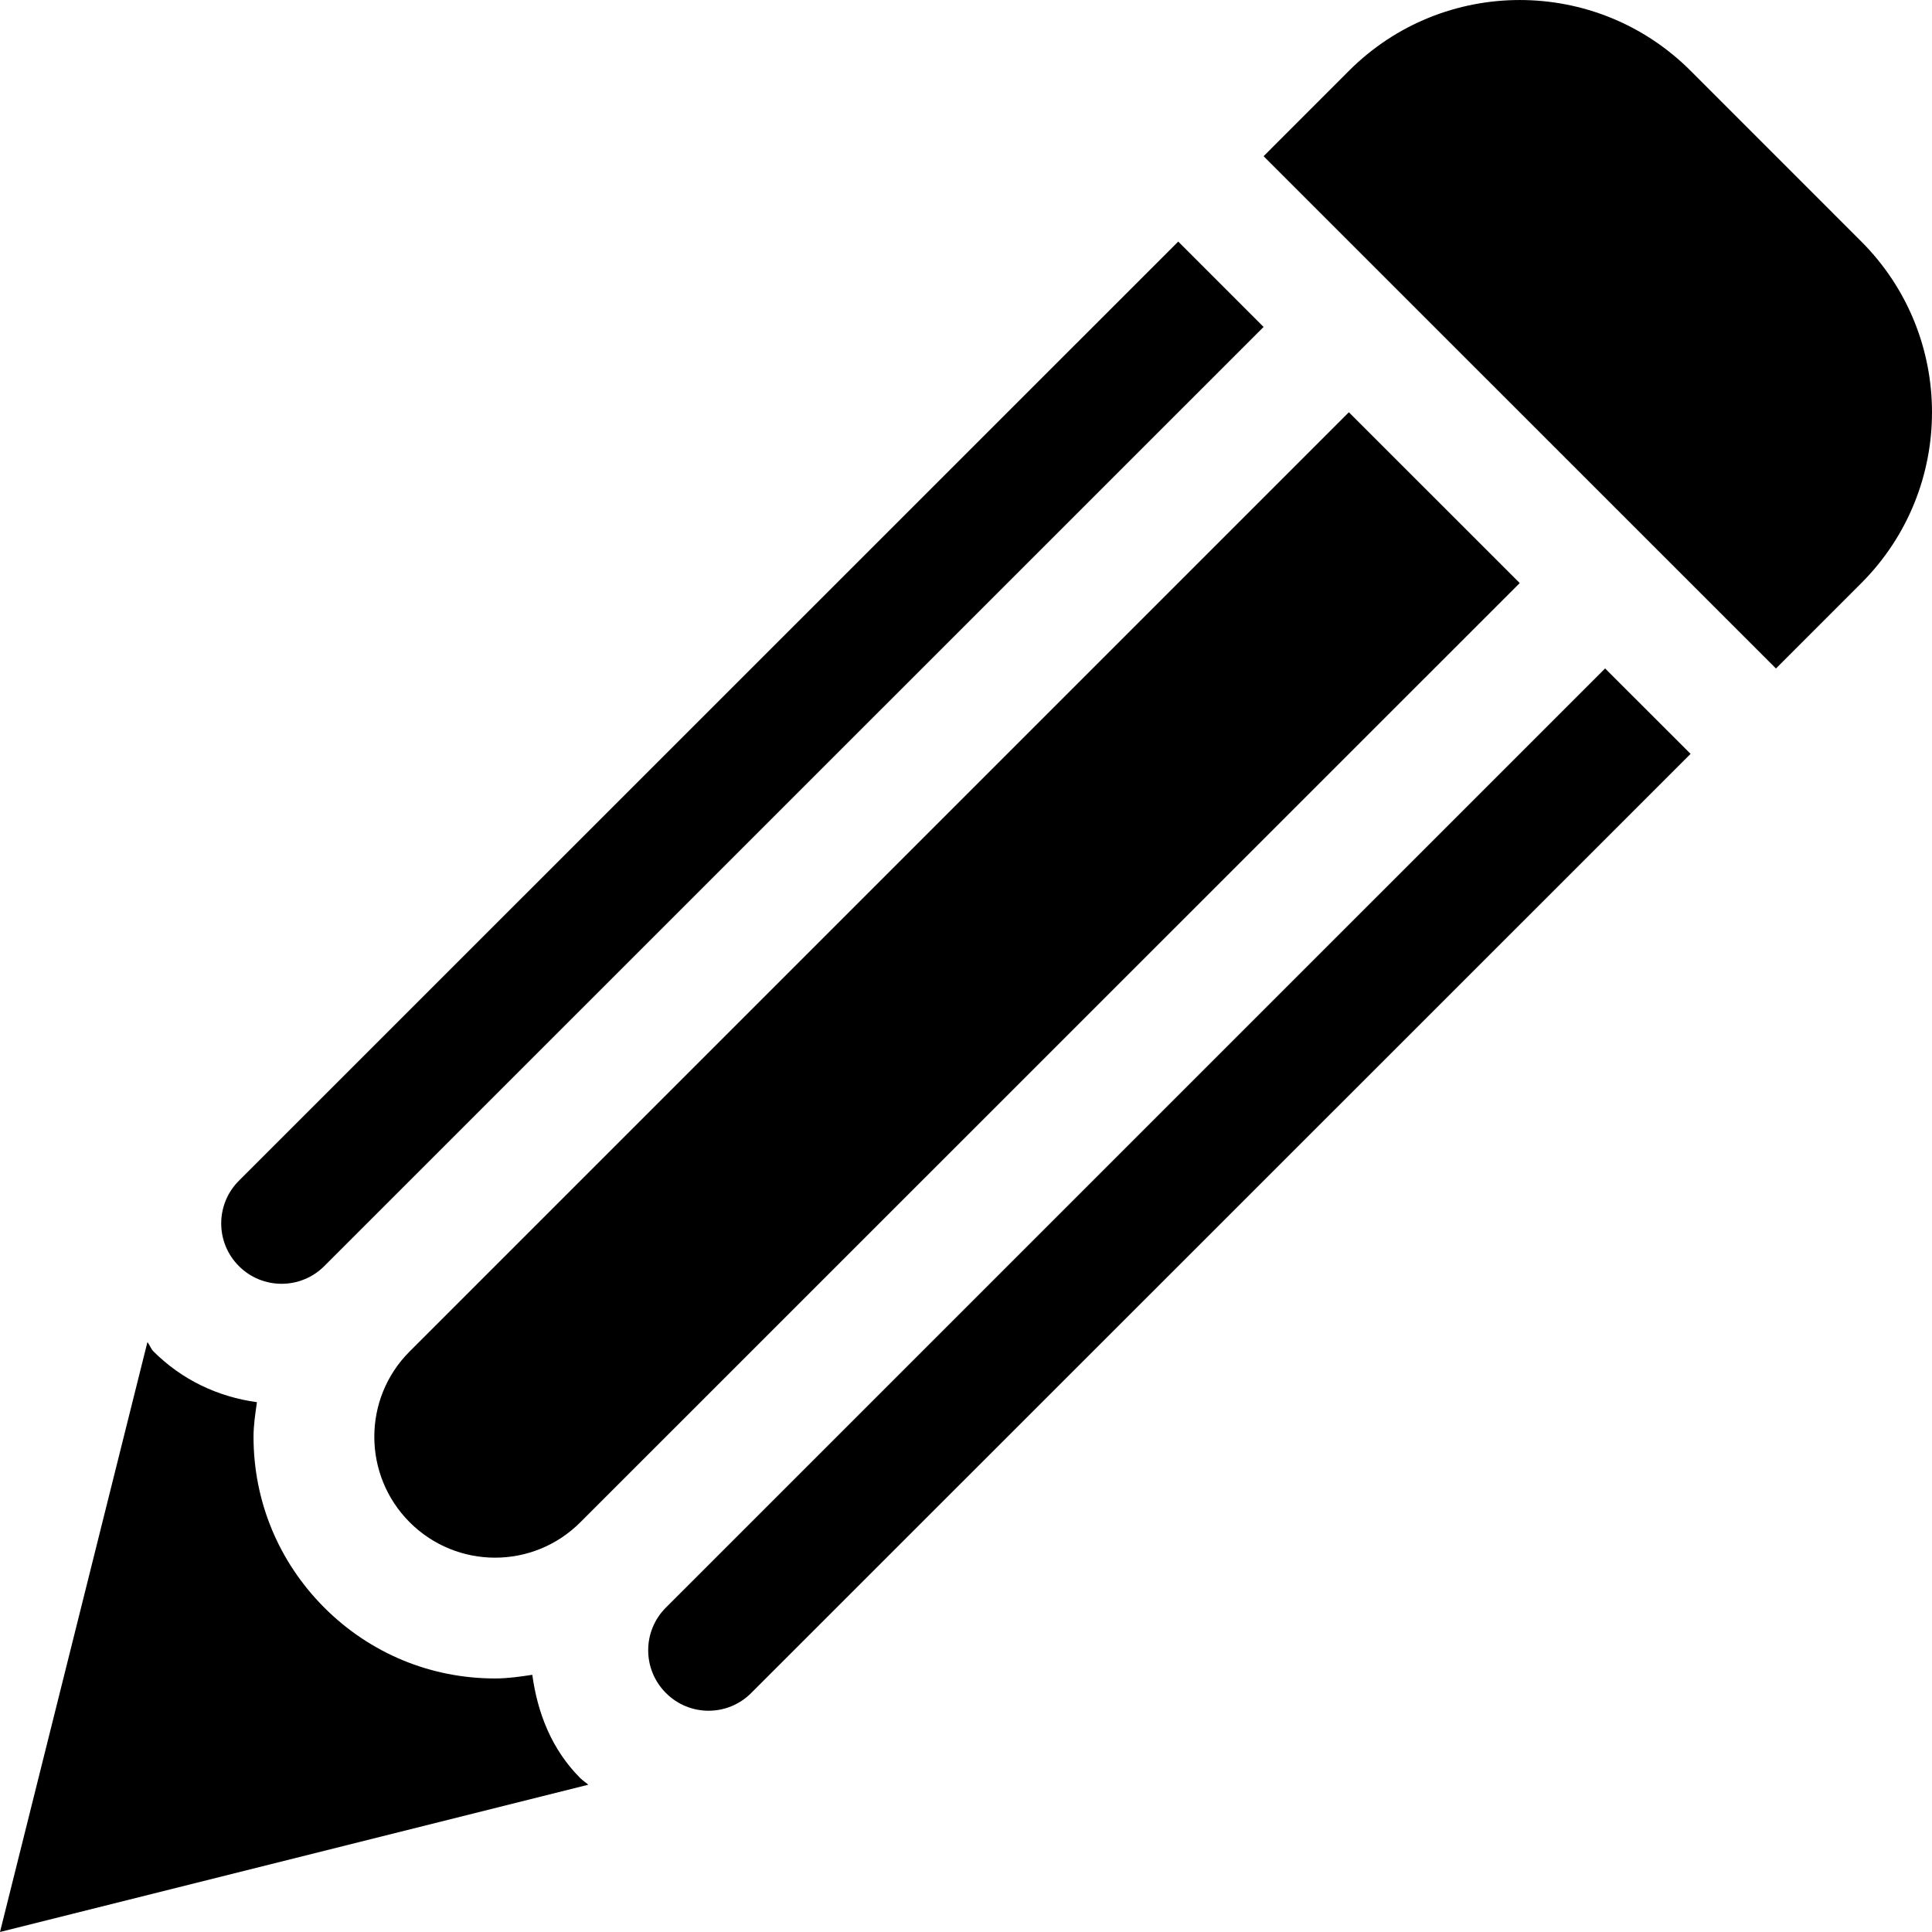
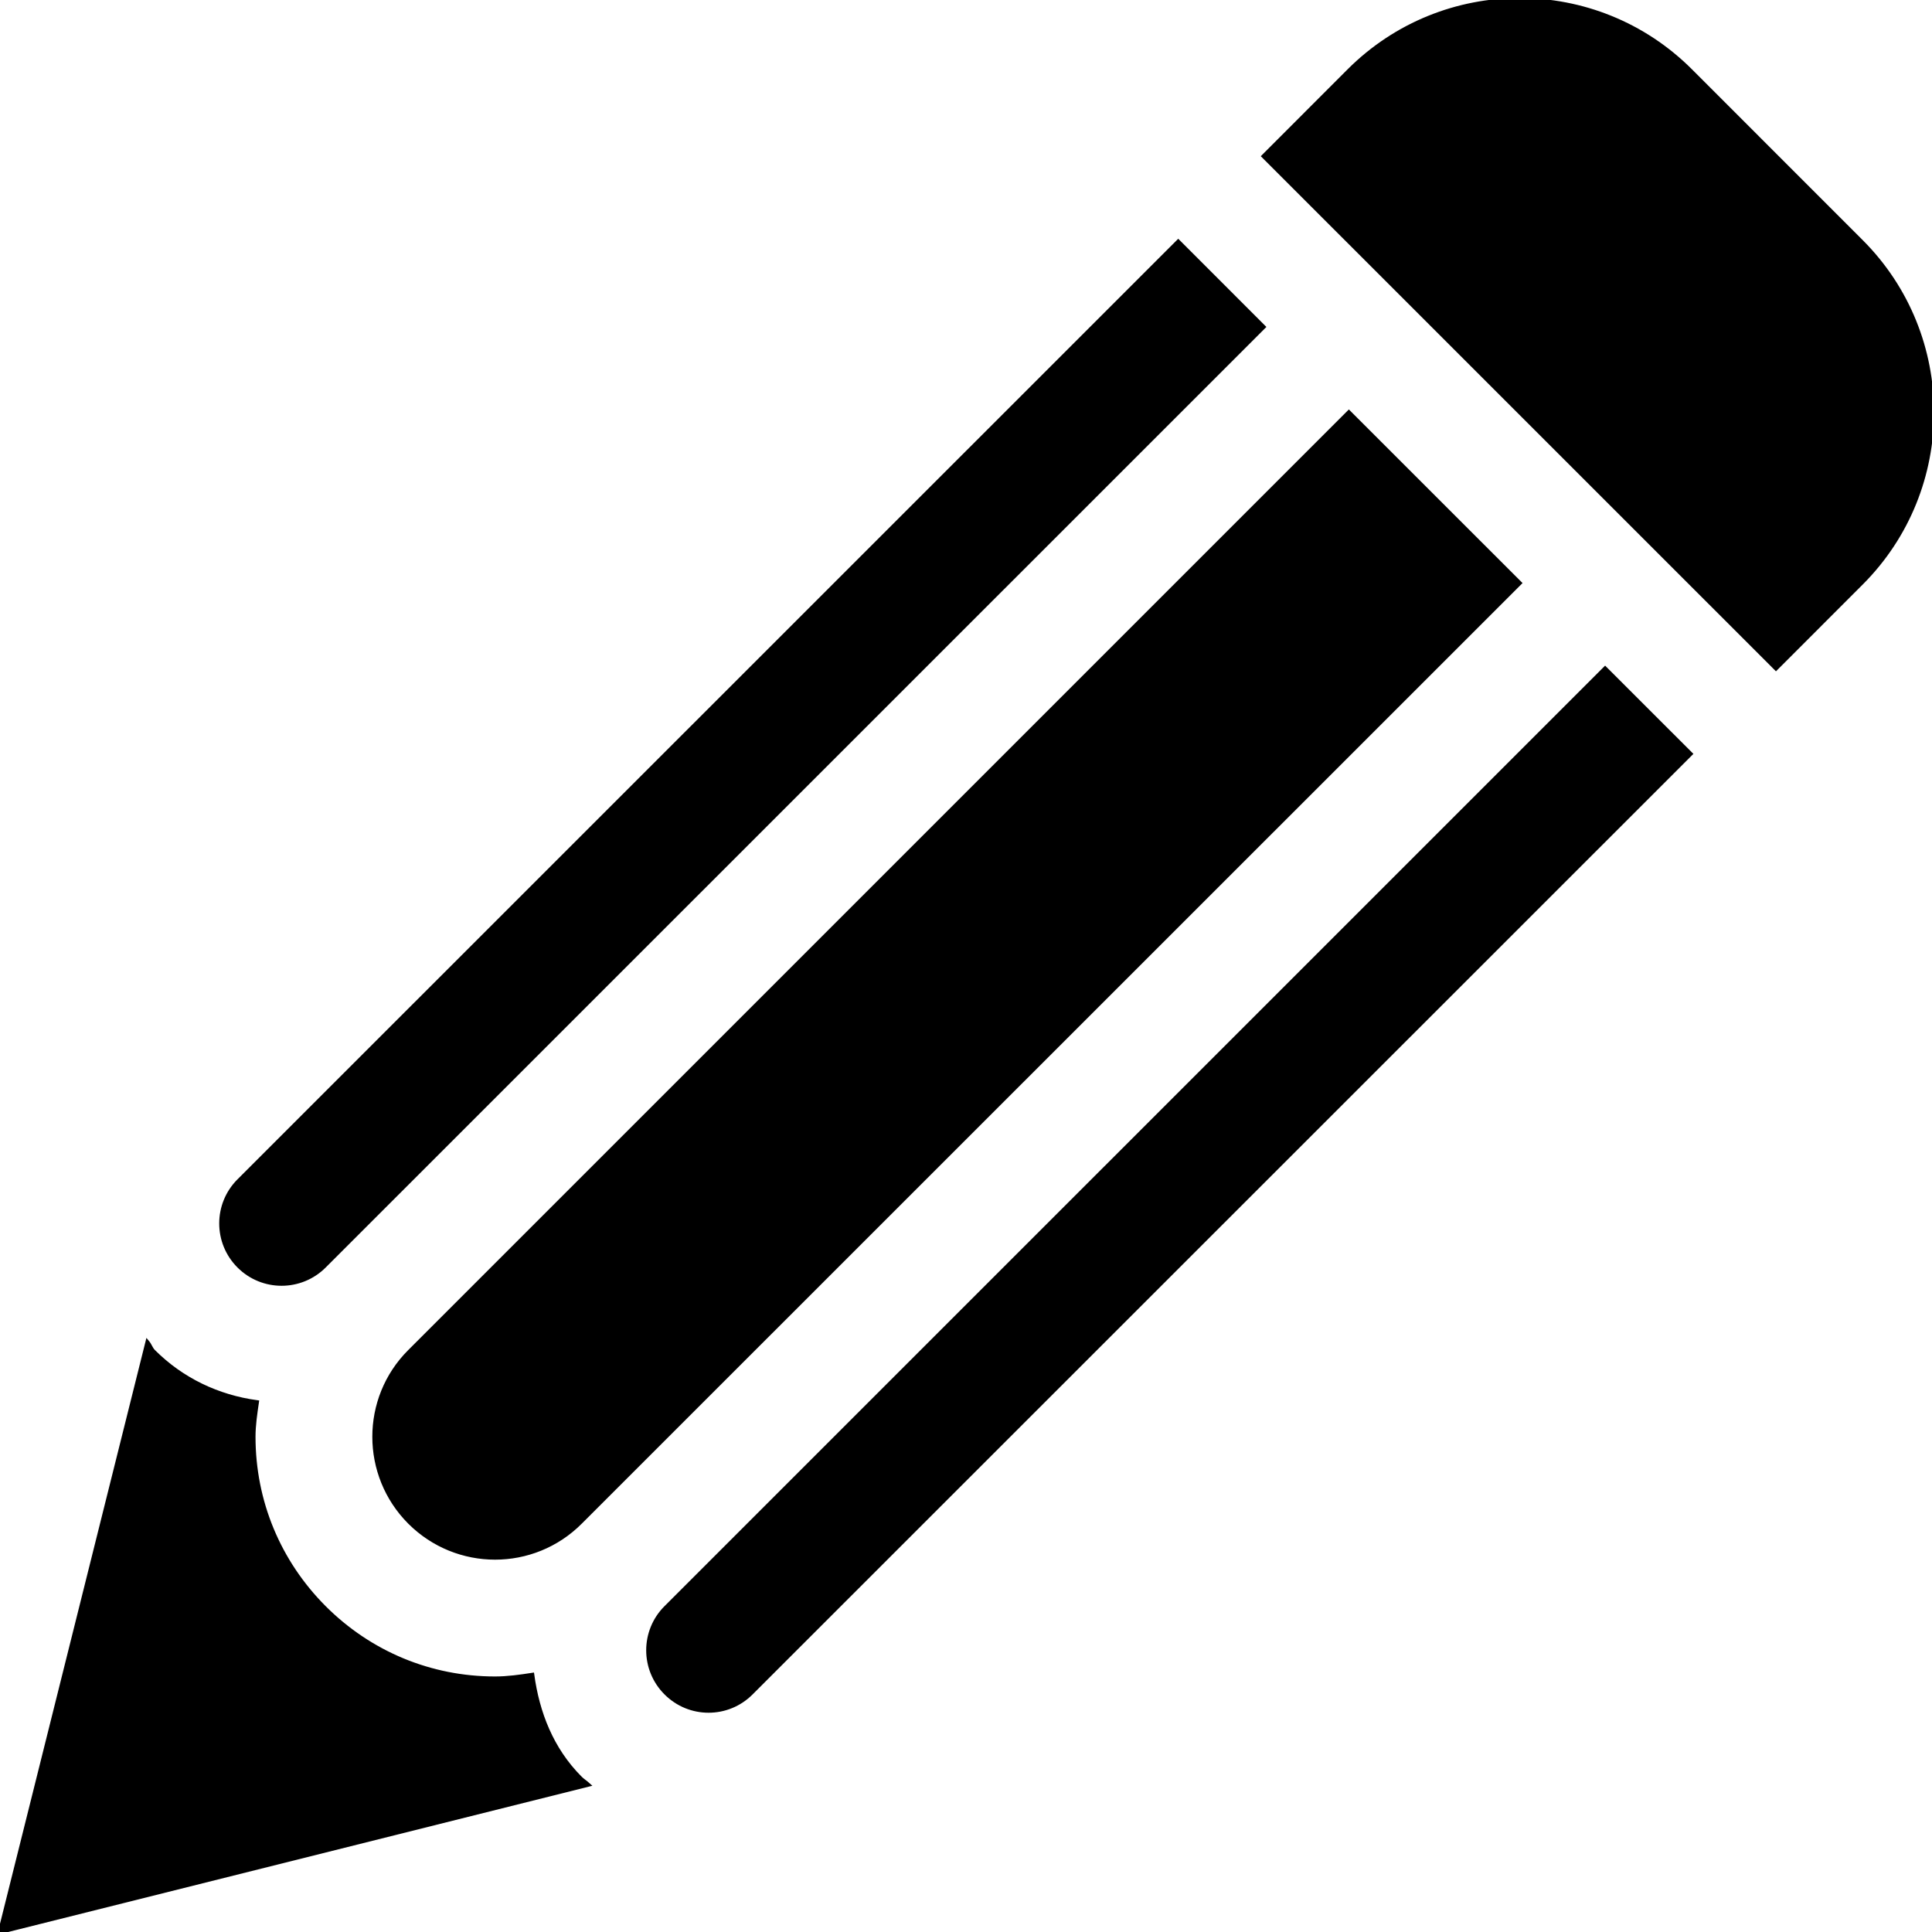
- <svg xmlns="http://www.w3.org/2000/svg" version="1.1" id="Capa_1" x="0px" y="0px" width="485.219px" height="485.22px" viewBox="0 0 485.219 485.22" fill="currentColor">
+ <svg xmlns="http://www.w3.org/2000/svg" version="1.1" id="Capa_1" x="0px" y="0px" width="485.219px" height="485.22px" viewBox="0 0 485.219 485.22" fill="currentColor" stroke="currentColor">
  <g>
    <path d="M467.476,146.438l-21.445,21.455L317.35,39.23l21.445-21.457c23.689-23.692,62.104-23.692,85.795,0l42.886,42.897   C491.133,84.349,491.133,122.748,467.476,146.438z M167.233,403.748c-5.922,5.922-5.922,15.513,0,21.436   c5.925,5.955,15.521,5.955,21.443,0L424.59,189.335l-21.469-21.457L167.233,403.748z M60,296.54c-5.925,5.927-5.925,15.514,0,21.44   c5.922,5.923,15.518,5.923,21.443,0L317.35,82.113L295.914,60.67L60,296.54z M338.767,103.54L102.881,339.421   c-11.845,11.822-11.815,31.041,0,42.886c11.85,11.846,31.038,11.901,42.914-0.032l235.886-235.837L338.767,103.54z    M145.734,446.572c-7.253-7.262-10.749-16.465-12.05-25.948c-3.083,0.476-6.188,0.919-9.36,0.919   c-16.202,0-31.419-6.333-42.881-17.795c-11.462-11.491-17.77-26.687-17.77-42.887c0-2.954,0.443-5.833,0.859-8.703   c-9.803-1.335-18.864-5.629-25.972-12.737c-0.682-0.677-0.917-1.596-1.538-2.338L0,485.216l147.748-36.986   C147.097,447.637,146.36,447.193,145.734,446.572z" />
  </g>
  <g>
</g>
  <g>
</g>
  <g>
</g>
  <g>
</g>
  <g>
</g>
  <g>
</g>
  <g>
</g>
  <g>
</g>
  <g>
</g>
  <g>
</g>
  <g>
</g>
  <g>
</g>
  <g>
</g>
  <g>
</g>
  <g>
</g>
</svg>
